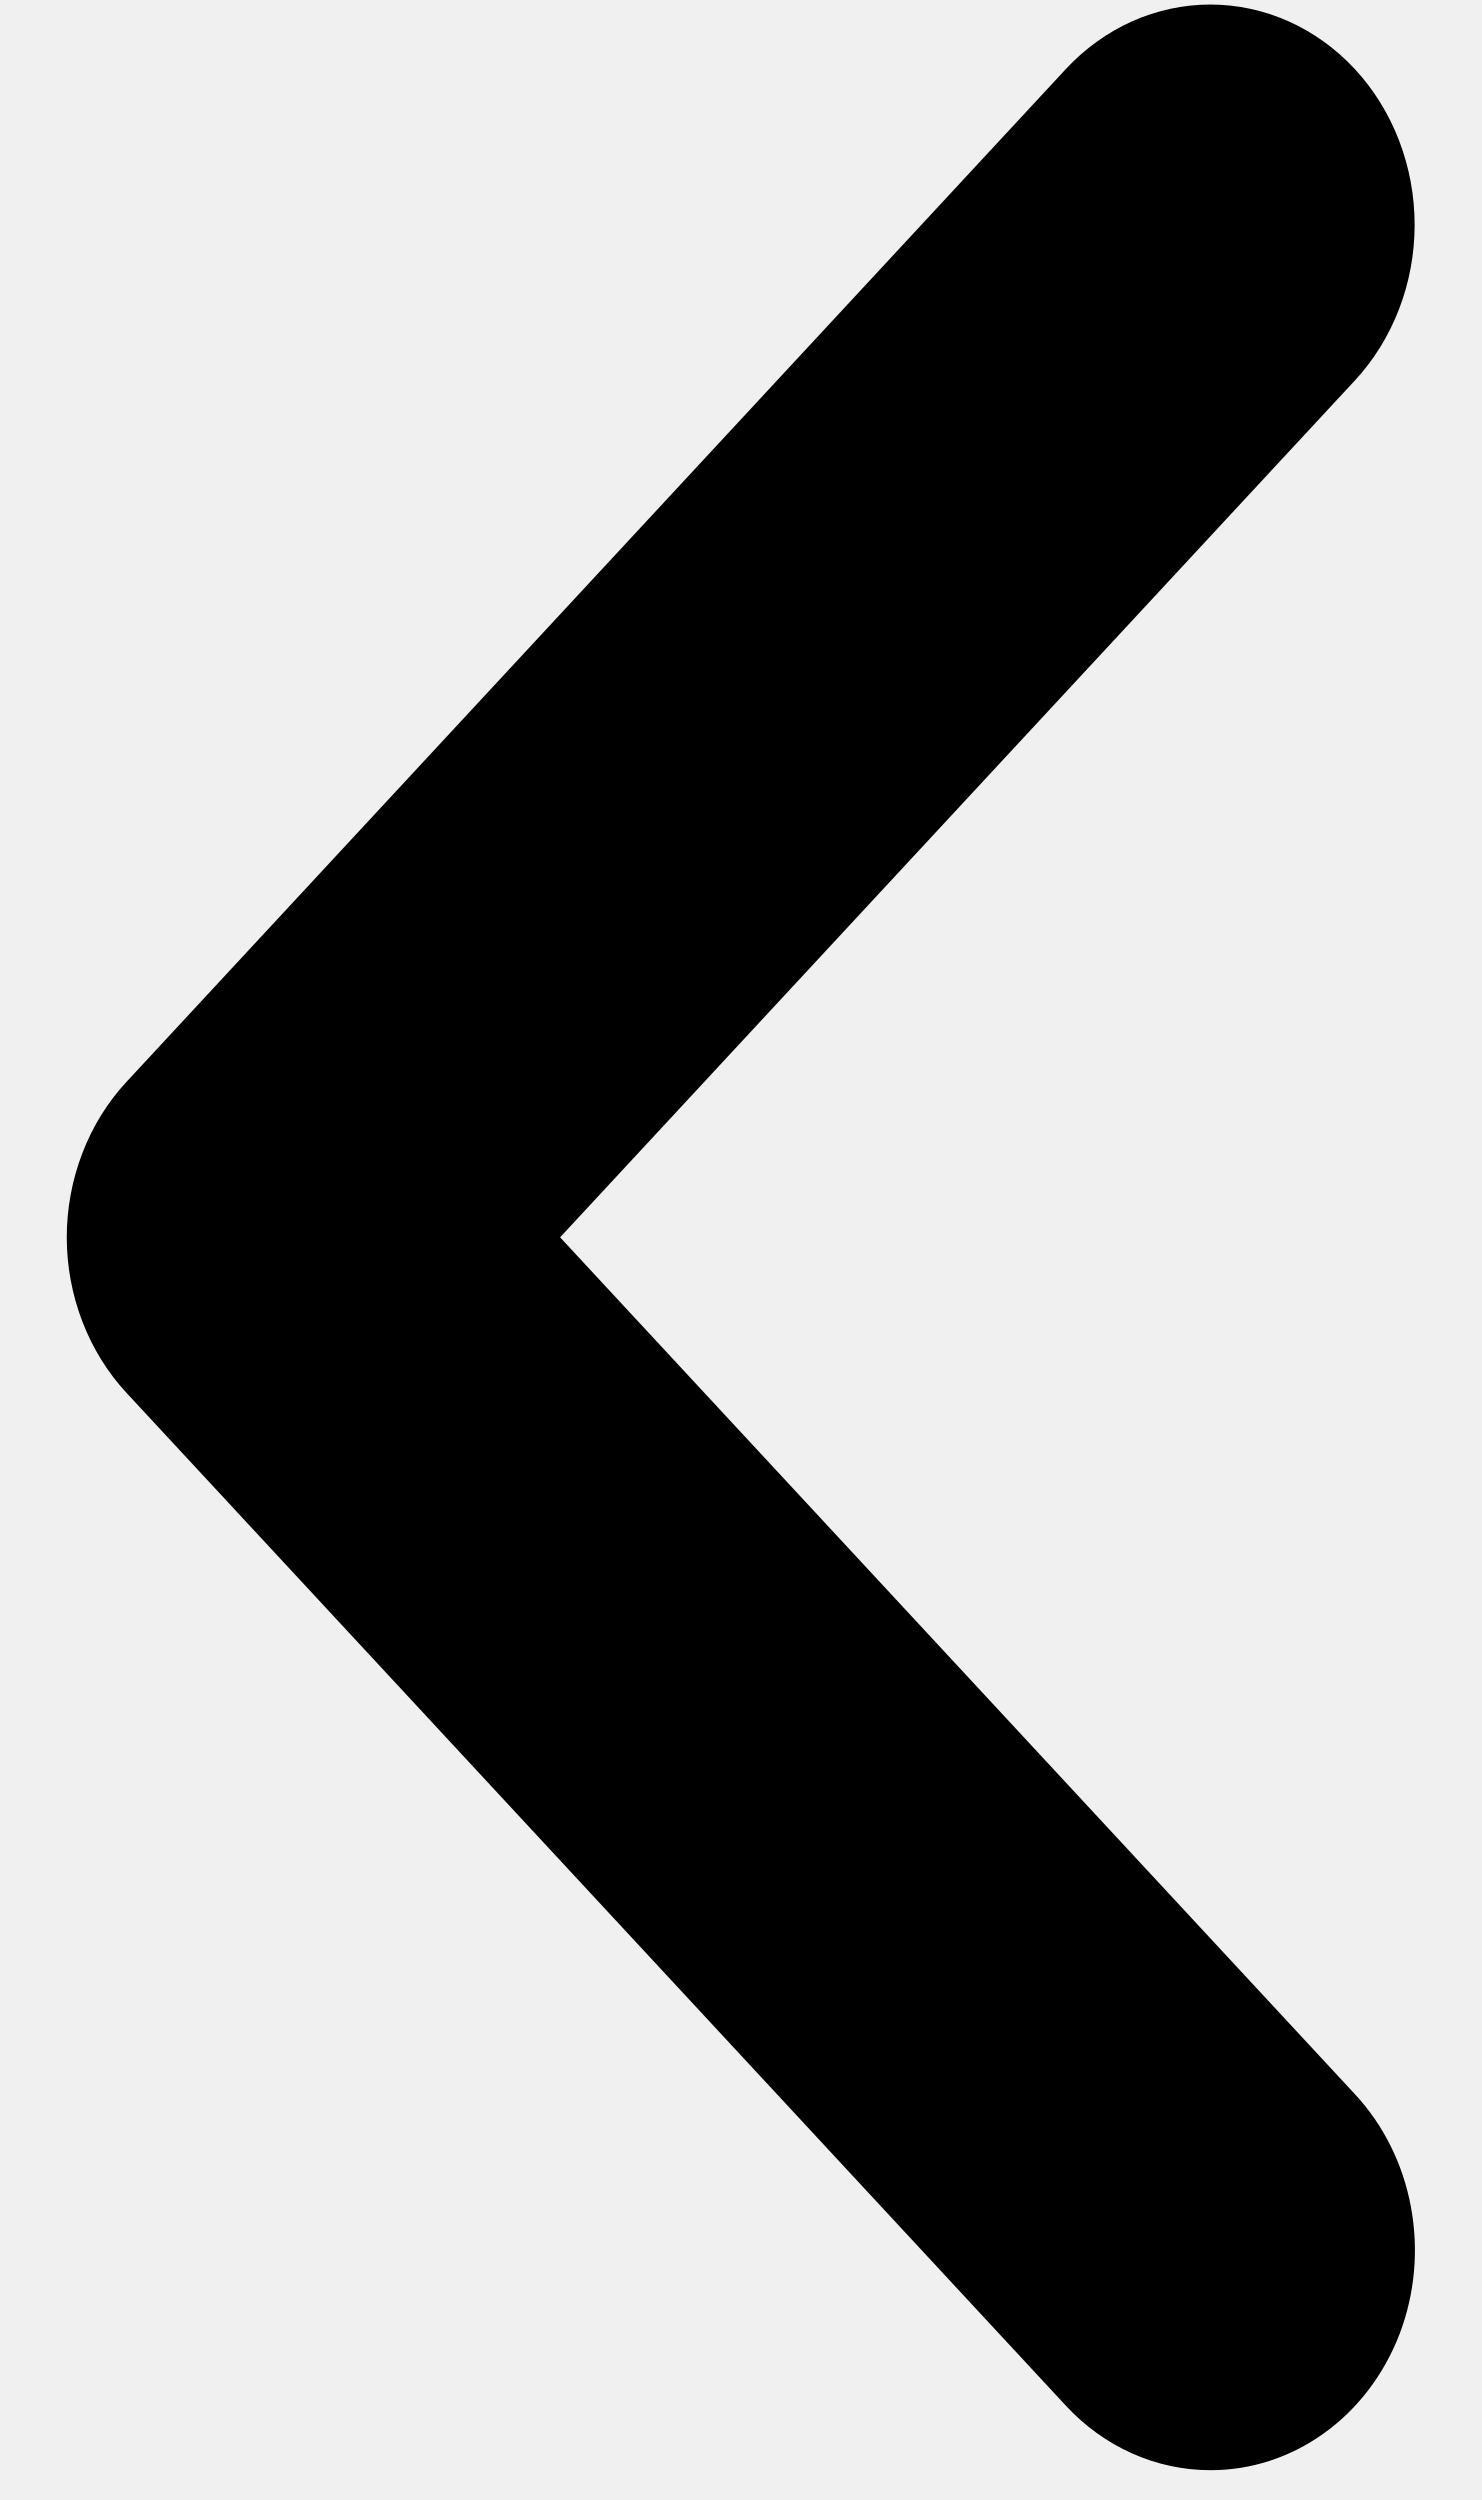
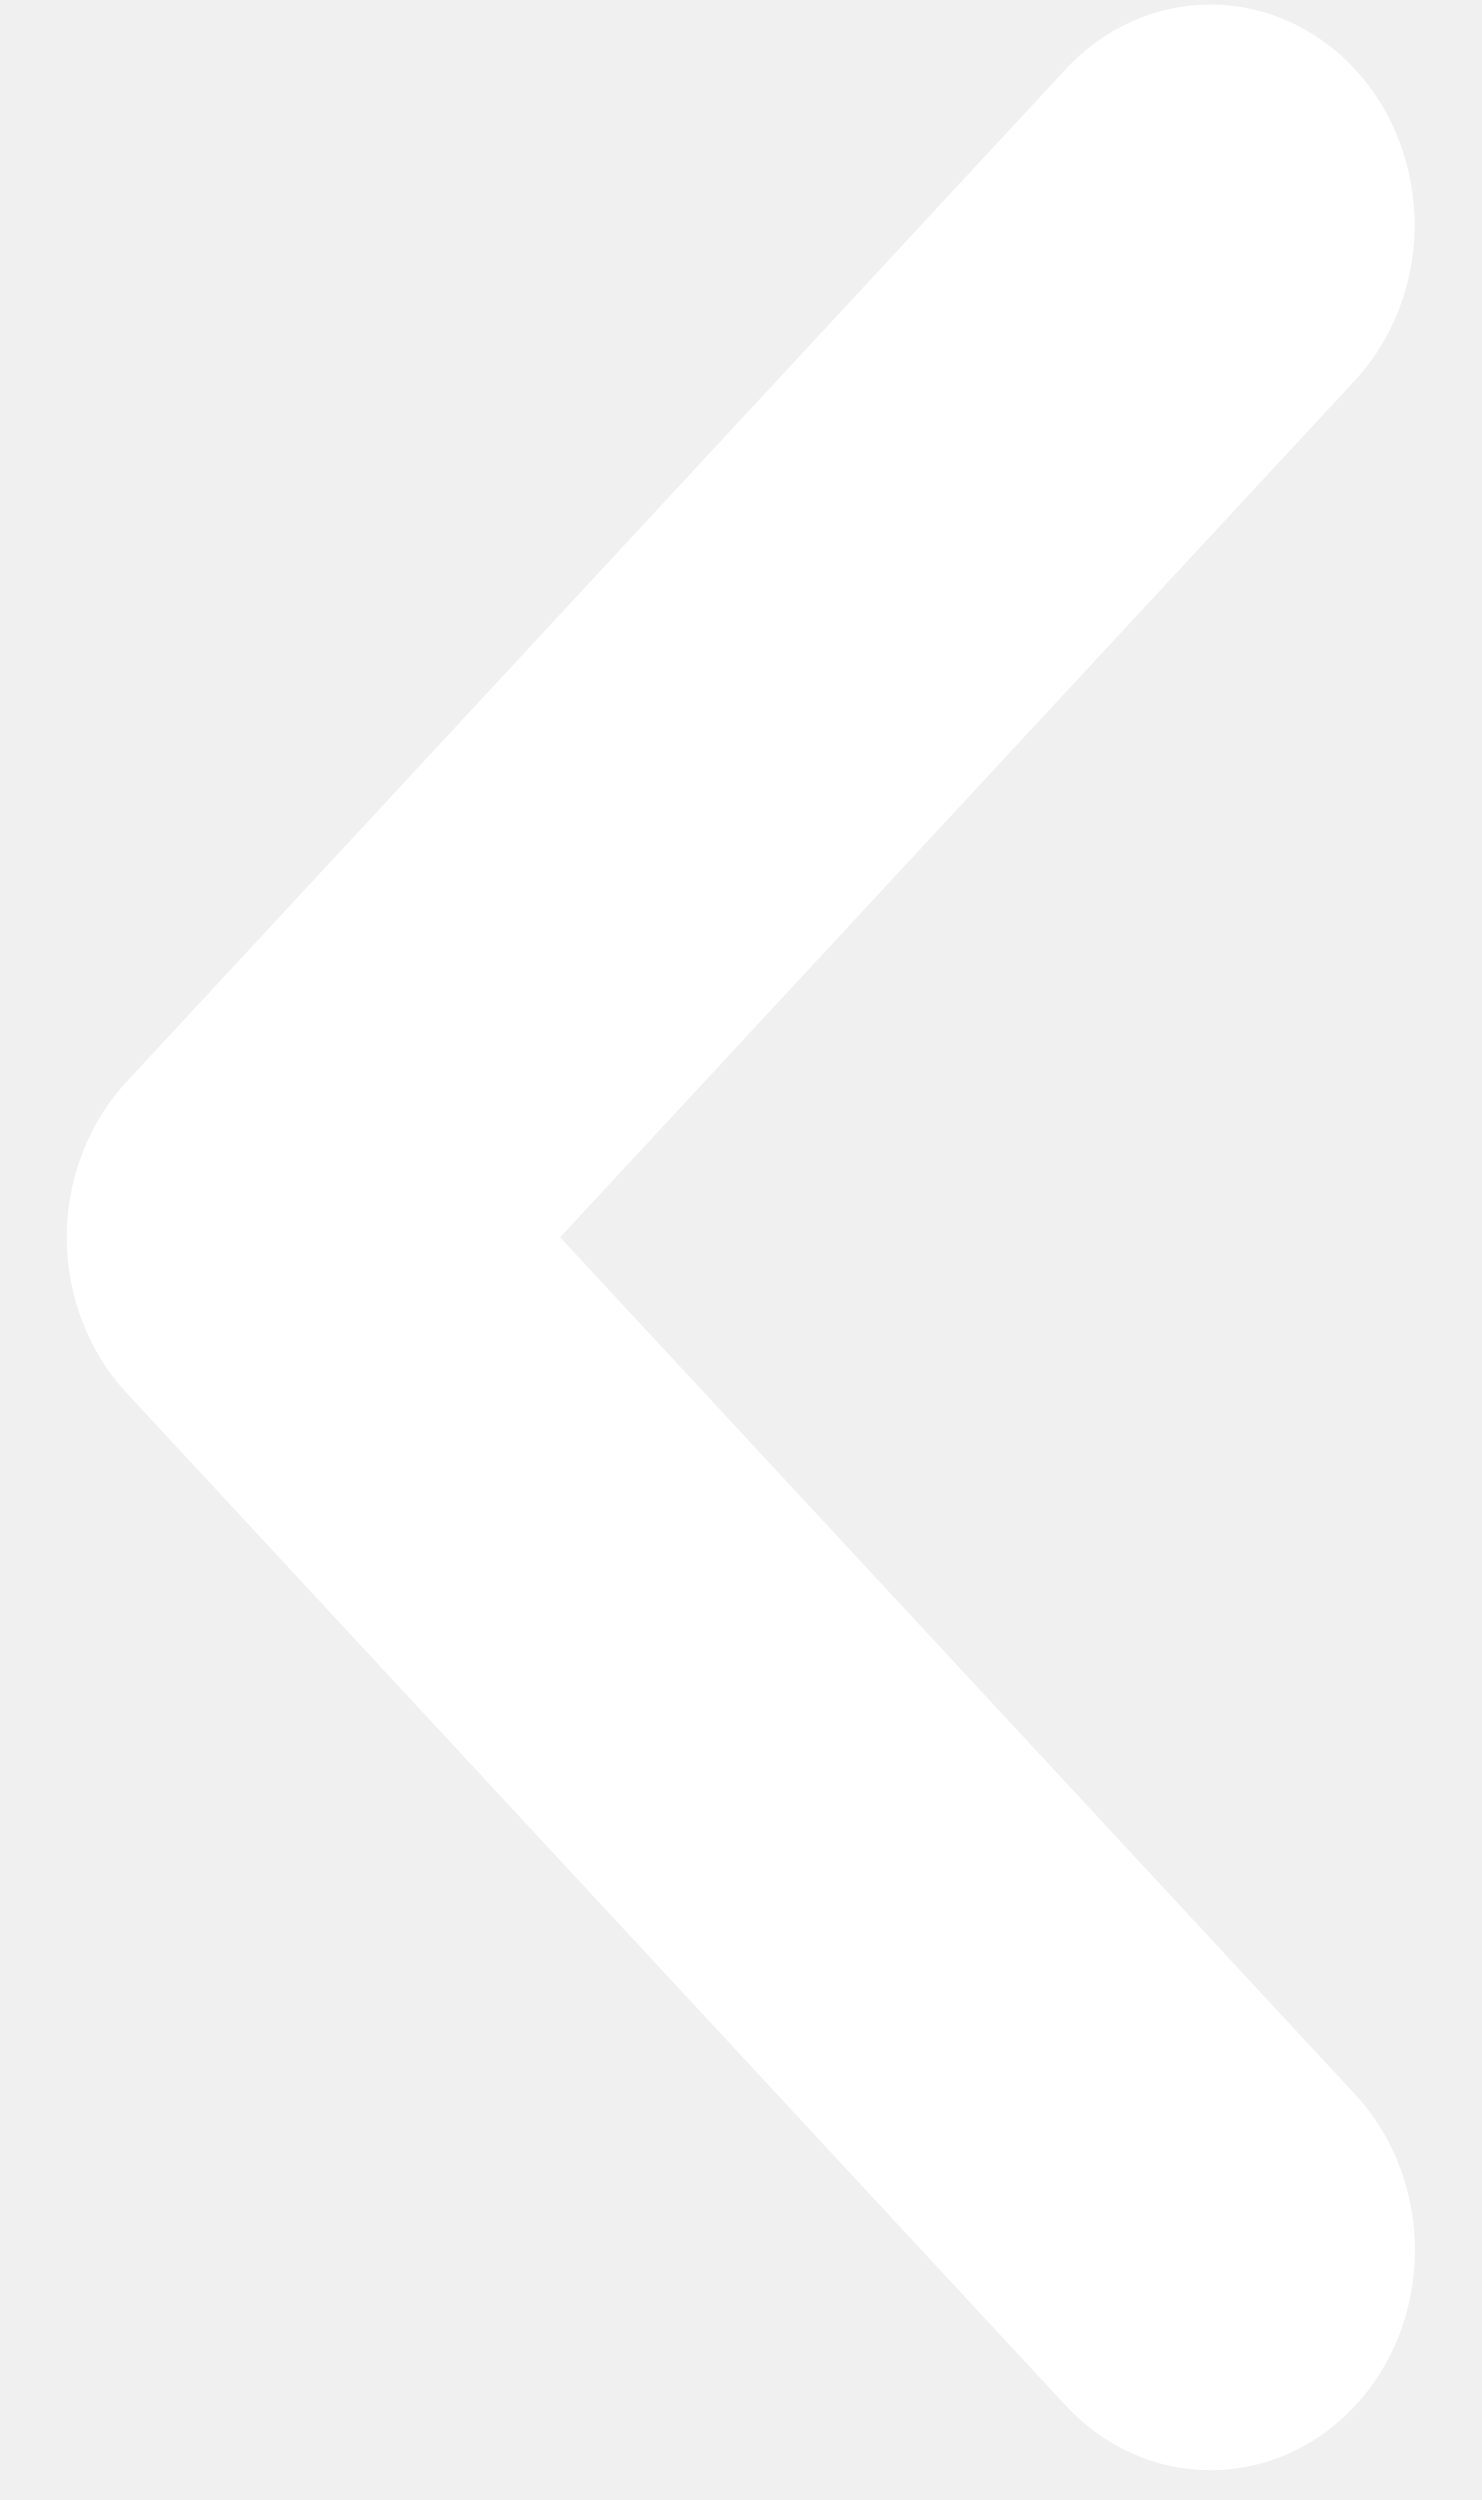
<svg xmlns="http://www.w3.org/2000/svg" width="16" height="27" viewBox="0 0 16 27" fill="none">
-   <path d="M13.072 26.678C13.509 26.679 13.936 26.54 14.299 26.279C14.663 26.018 14.946 25.646 15.114 25.211C15.281 24.775 15.324 24.297 15.238 23.835C15.153 23.373 14.942 22.949 14.632 22.616L6.049 13.363L14.632 4.11C14.837 3.889 14.999 3.627 15.11 3.338C15.221 3.05 15.278 2.74 15.278 2.428C15.278 2.116 15.221 1.806 15.11 1.518C14.999 1.229 14.837 0.967 14.632 0.746C14.427 0.525 14.184 0.35 13.916 0.23C13.648 0.111 13.361 0.049 13.072 0.049C12.782 0.049 12.495 0.111 12.227 0.23C11.96 0.35 11.716 0.525 11.511 0.746L1.369 11.681C1.163 11.902 1.001 12.164 0.89 12.453C0.779 12.741 0.721 13.051 0.721 13.363C0.721 13.676 0.779 13.985 0.89 14.274C1.001 14.562 1.163 14.825 1.369 15.046L11.511 25.981C11.716 26.202 11.959 26.378 12.227 26.497C12.495 26.617 12.782 26.678 13.072 26.678Z" fill="black" />
+   <path d="M13.072 26.678C13.509 26.679 13.936 26.54 14.299 26.279C14.663 26.018 14.946 25.646 15.114 25.211C15.281 24.775 15.324 24.297 15.238 23.835C15.153 23.373 14.942 22.949 14.632 22.616L6.049 13.363L14.632 4.11C14.837 3.889 14.999 3.627 15.11 3.338C15.221 3.05 15.278 2.74 15.278 2.428C15.278 2.116 15.221 1.806 15.11 1.518C14.999 1.229 14.837 0.967 14.632 0.746C14.427 0.525 14.184 0.35 13.916 0.23C13.648 0.111 13.361 0.049 13.072 0.049C12.782 0.049 12.495 0.111 12.227 0.23C11.96 0.35 11.716 0.525 11.511 0.746L1.369 11.681C1.163 11.902 1.001 12.164 0.89 12.453C0.779 12.741 0.721 13.051 0.721 13.363C0.721 13.676 0.779 13.985 0.89 14.274C1.001 14.562 1.163 14.825 1.369 15.046L11.511 25.981C11.716 26.202 11.959 26.378 12.227 26.497C12.495 26.617 12.782 26.678 13.072 26.678Z" fill="white" />
</svg>
